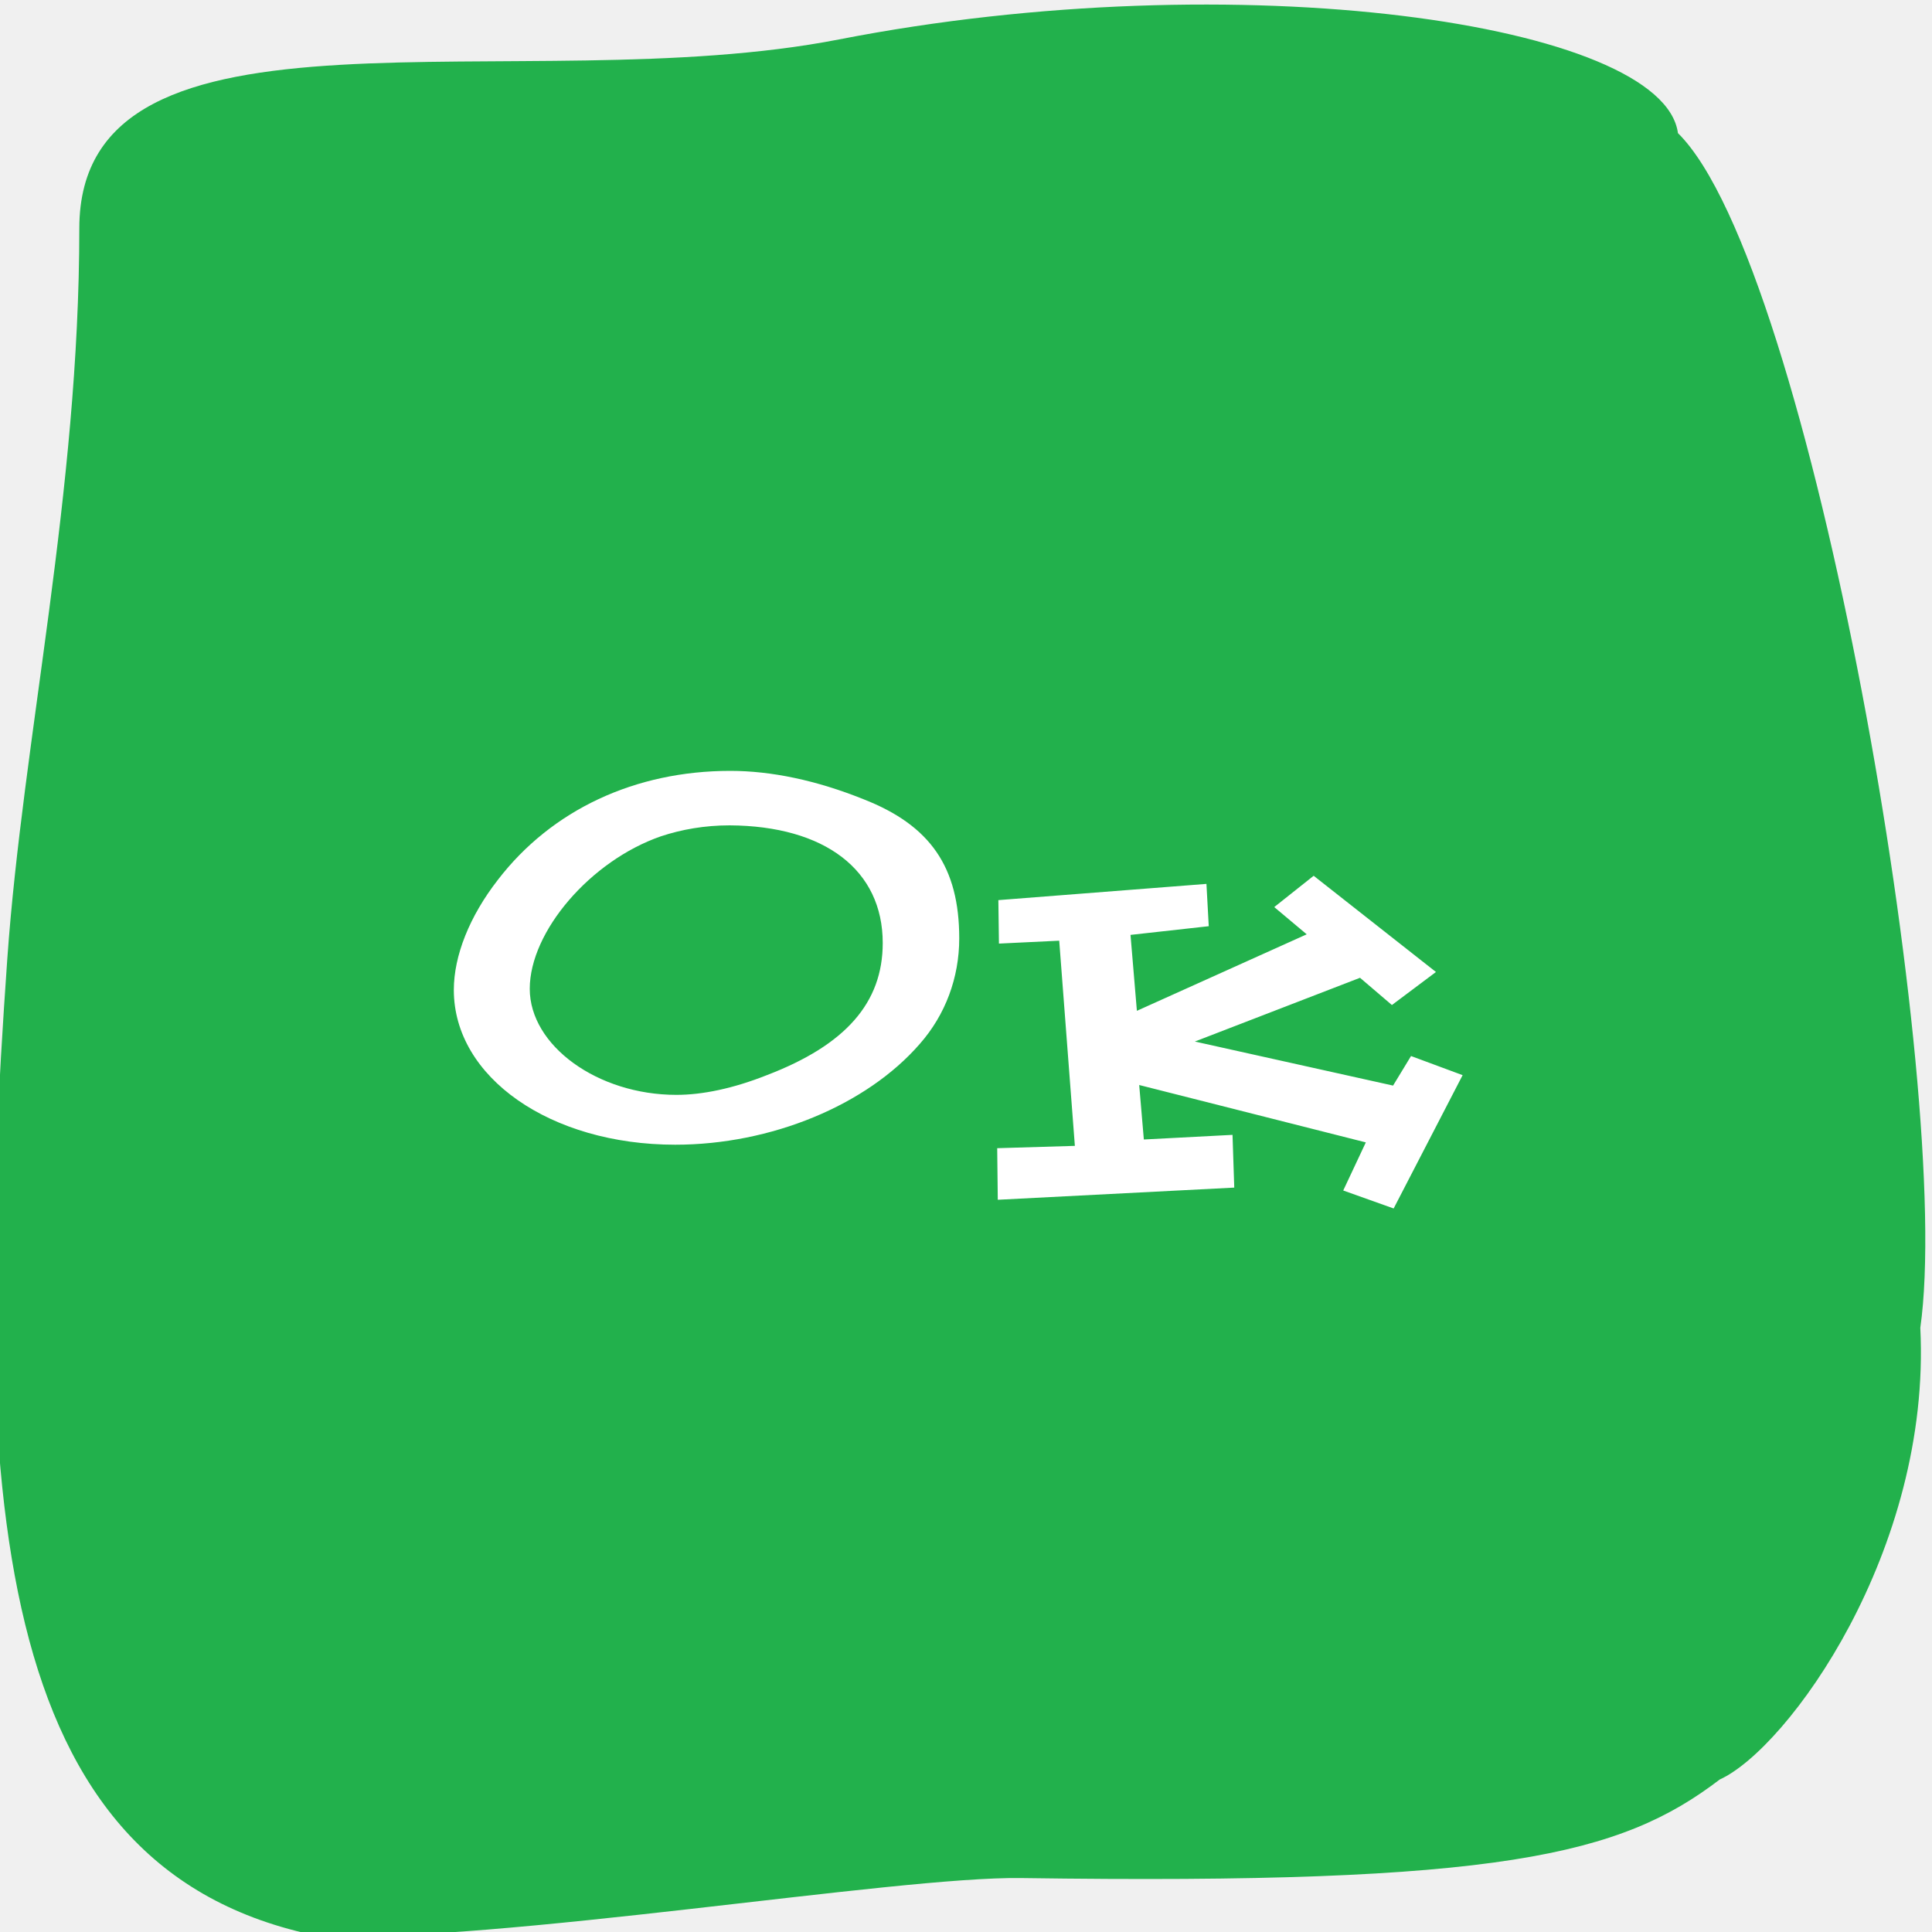
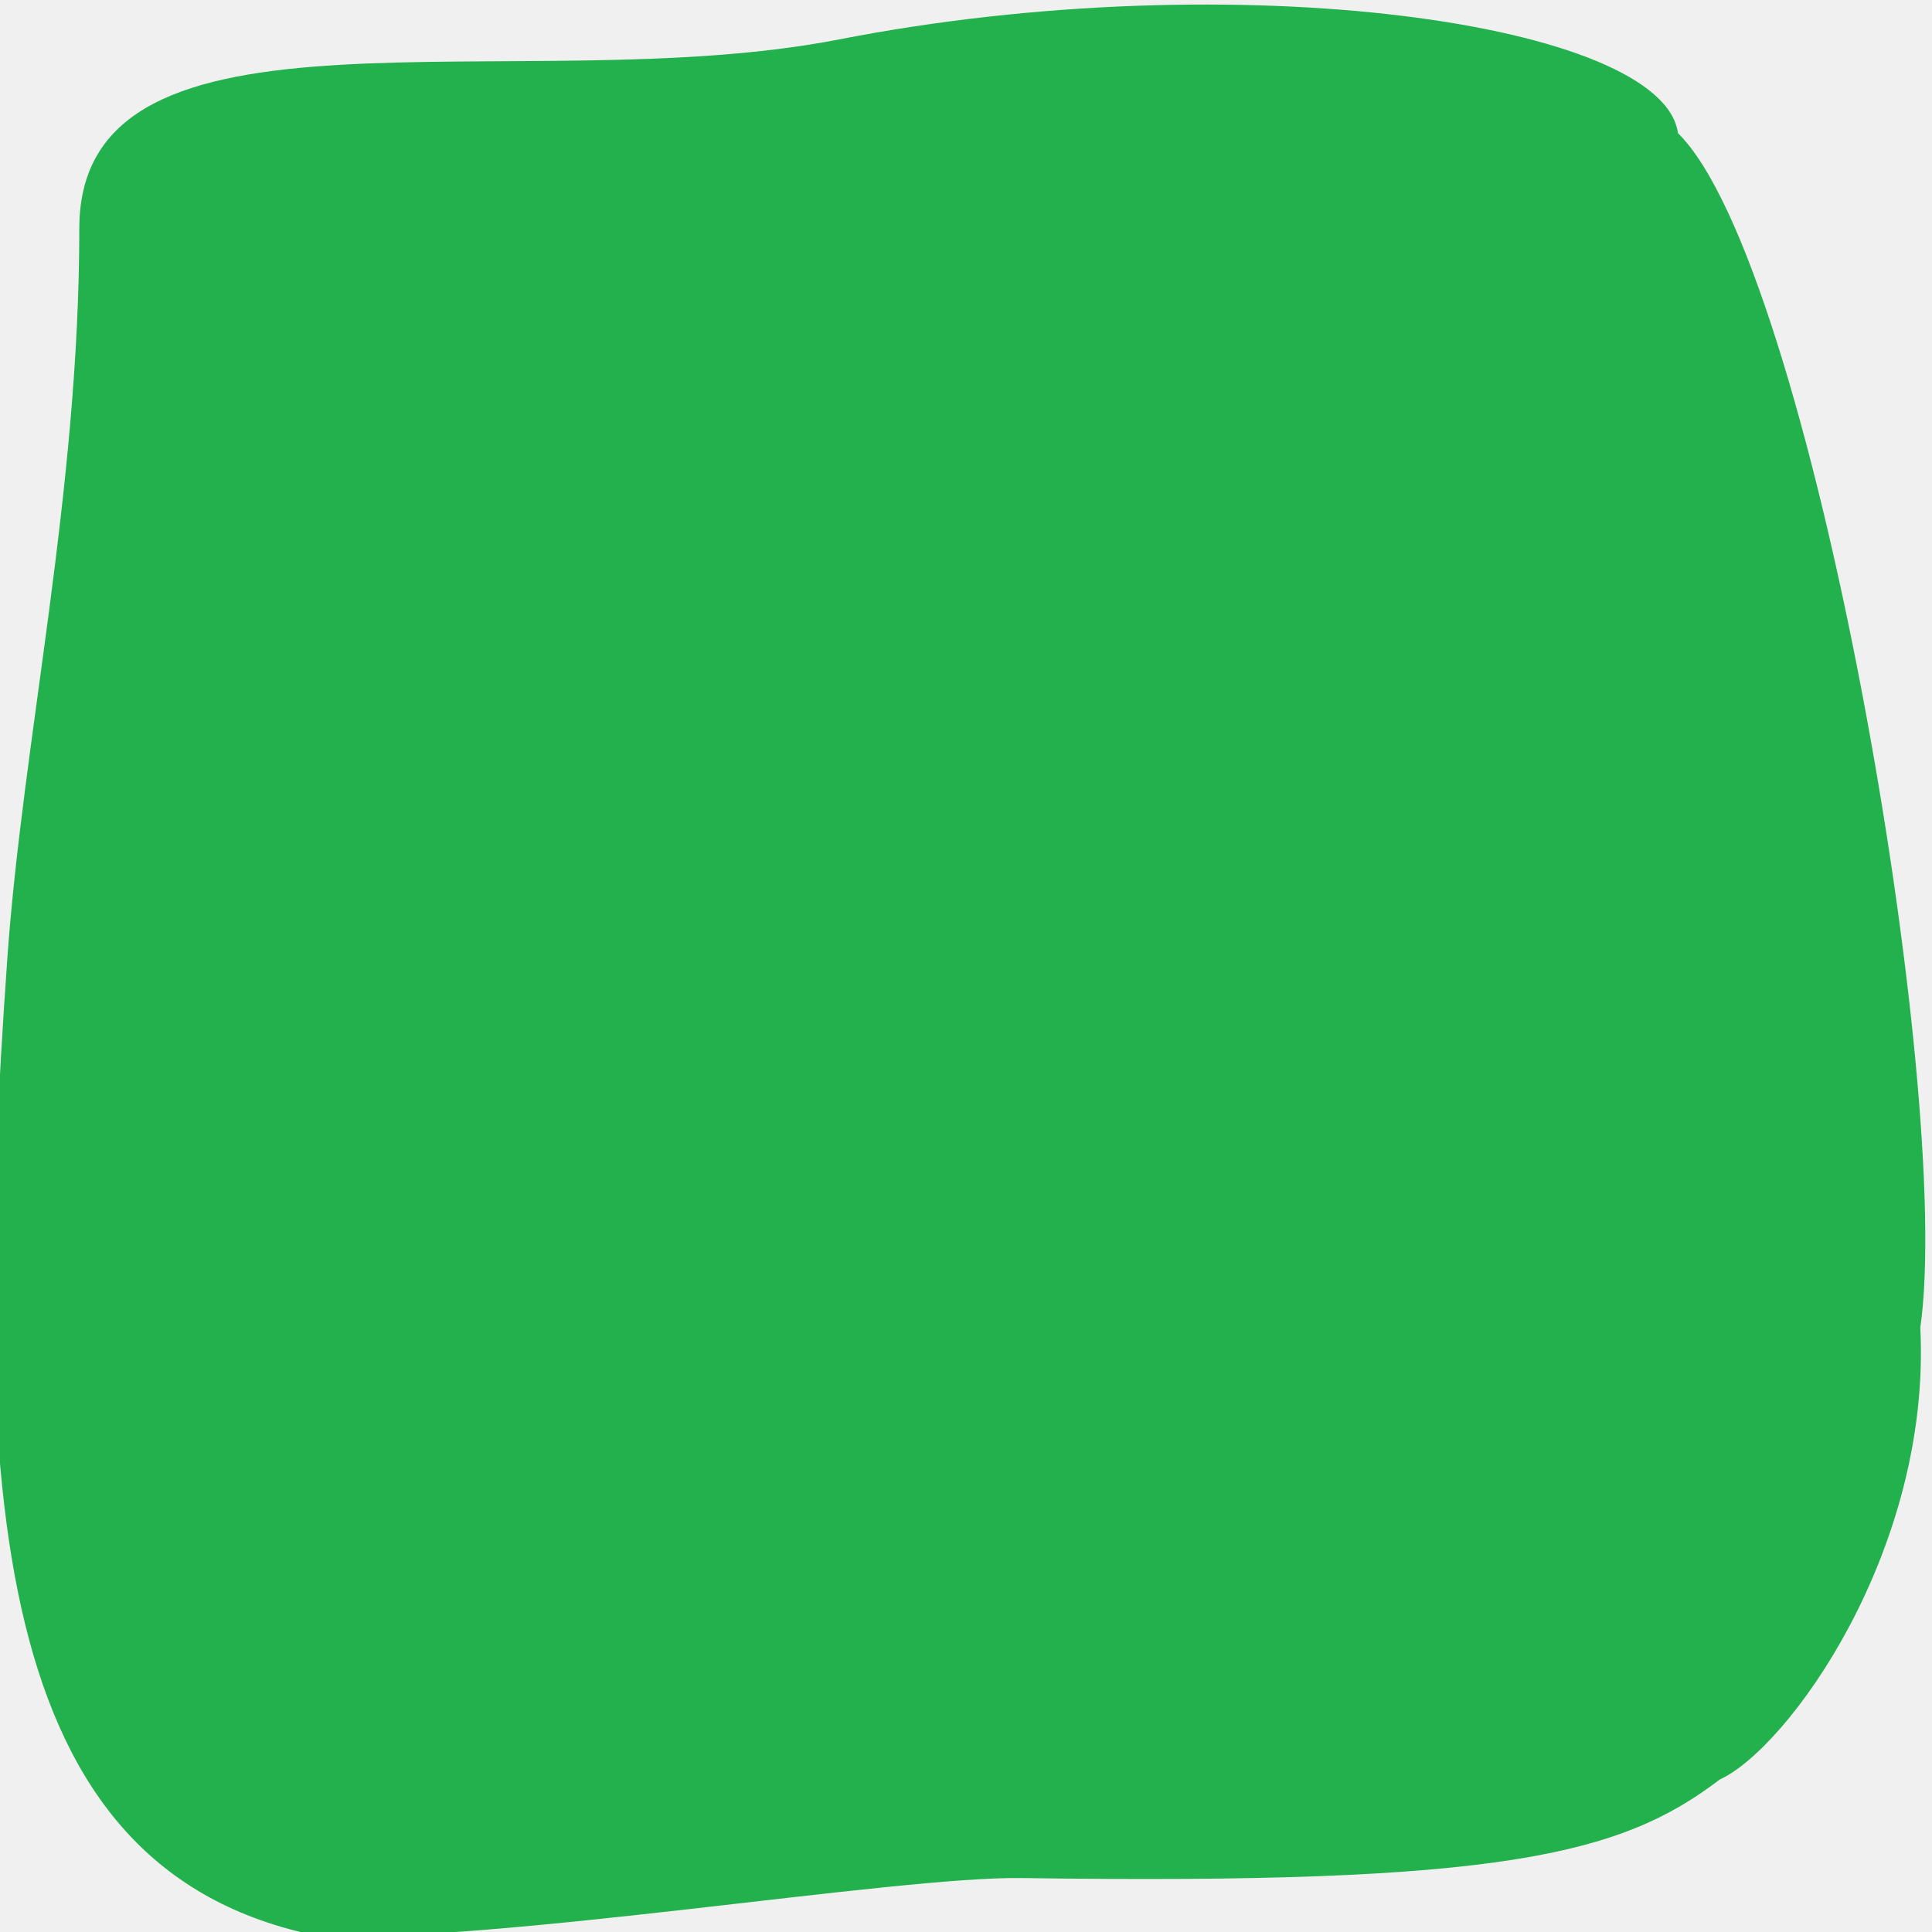
<svg xmlns="http://www.w3.org/2000/svg" width="40" height="40" viewBox="0 0 40 40" fill="none">
  <g clip-path="url(#clip0)">
-     <path fill-rule="evenodd" clip-rule="evenodd" d="M1.642 4.73C1.642 10.202 0.472 15.31 0.151 19.853C-0.635 30.981 -0.226 38.718 6.598 40.084C10.357 40.224 18.536 38.846 21.142 38.883C31.064 39.026 33.555 38.408 35.605 36.843C37.019 36.198 39.989 32.097 39.758 27.49C40.454 22.614 37.504 5.477 34.74 2.756C34.434 0.474 25.608 -0.791 17.373 0.816C10.798 2.098 1.642 -0.367 1.642 4.73Z" fill="#22B14C" />
-     <path d="M19.86 19.428C19.86 17.952 19.26 17.088 17.88 16.548C16.896 16.152 15.96 15.96 15.12 15.96C13.152 15.96 11.424 16.764 10.308 18.216C9.72 18.972 9.396 19.788 9.396 20.496C9.396 22.308 11.4 23.7 13.98 23.7C15.96 23.7 17.94 22.884 19.044 21.612C19.572 21.012 19.86 20.244 19.86 19.428ZM18.276 19.524C18.276 20.76 17.508 21.636 15.876 22.26C15.18 22.536 14.544 22.668 14.004 22.668C12.372 22.668 10.968 21.648 10.968 20.472C10.968 19.284 12.228 17.82 13.68 17.316C14.112 17.172 14.592 17.088 15.108 17.088C17.076 17.1 18.276 18.012 18.276 19.524ZM30.282 22.26L29.214 21.864L28.842 22.476L24.738 21.564L28.158 20.244L28.818 20.808L29.73 20.124L27.198 18.132L26.382 18.78L27.054 19.344L23.538 20.928L23.406 19.356L25.026 19.176L24.978 18.3L20.67 18.636L20.682 19.536L21.93 19.476L22.254 23.724L20.646 23.772L20.658 24.84L25.554 24.588L25.518 23.496L23.682 23.592L23.586 22.464L28.278 23.652L27.81 24.648L28.854 25.02L30.282 22.26Z" fill="white" />
+     <path fill-rule="evenodd" clip-rule="evenodd" d="M1.642 4.73C1.642 10.201 0.472 15.31 0.151 19.853C-0.635 30.981 -0.226 38.718 6.598 40.084C10.357 40.224 18.536 38.846 21.142 38.883C31.064 39.026 33.554 38.408 35.605 36.843C37.019 36.198 39.989 32.097 39.758 27.49C40.454 22.614 37.504 5.477 34.74 2.756C34.433 0.474 25.608 -0.791 17.373 0.816C10.798 2.098 1.642 -0.368 1.642 4.73Z" fill="#22B14C" />
  </g>
  <defs>
    <clipPath id="clip0">
      <rect width="40" height="40" fill="white" />
    </clipPath>
  </defs>
</svg>
